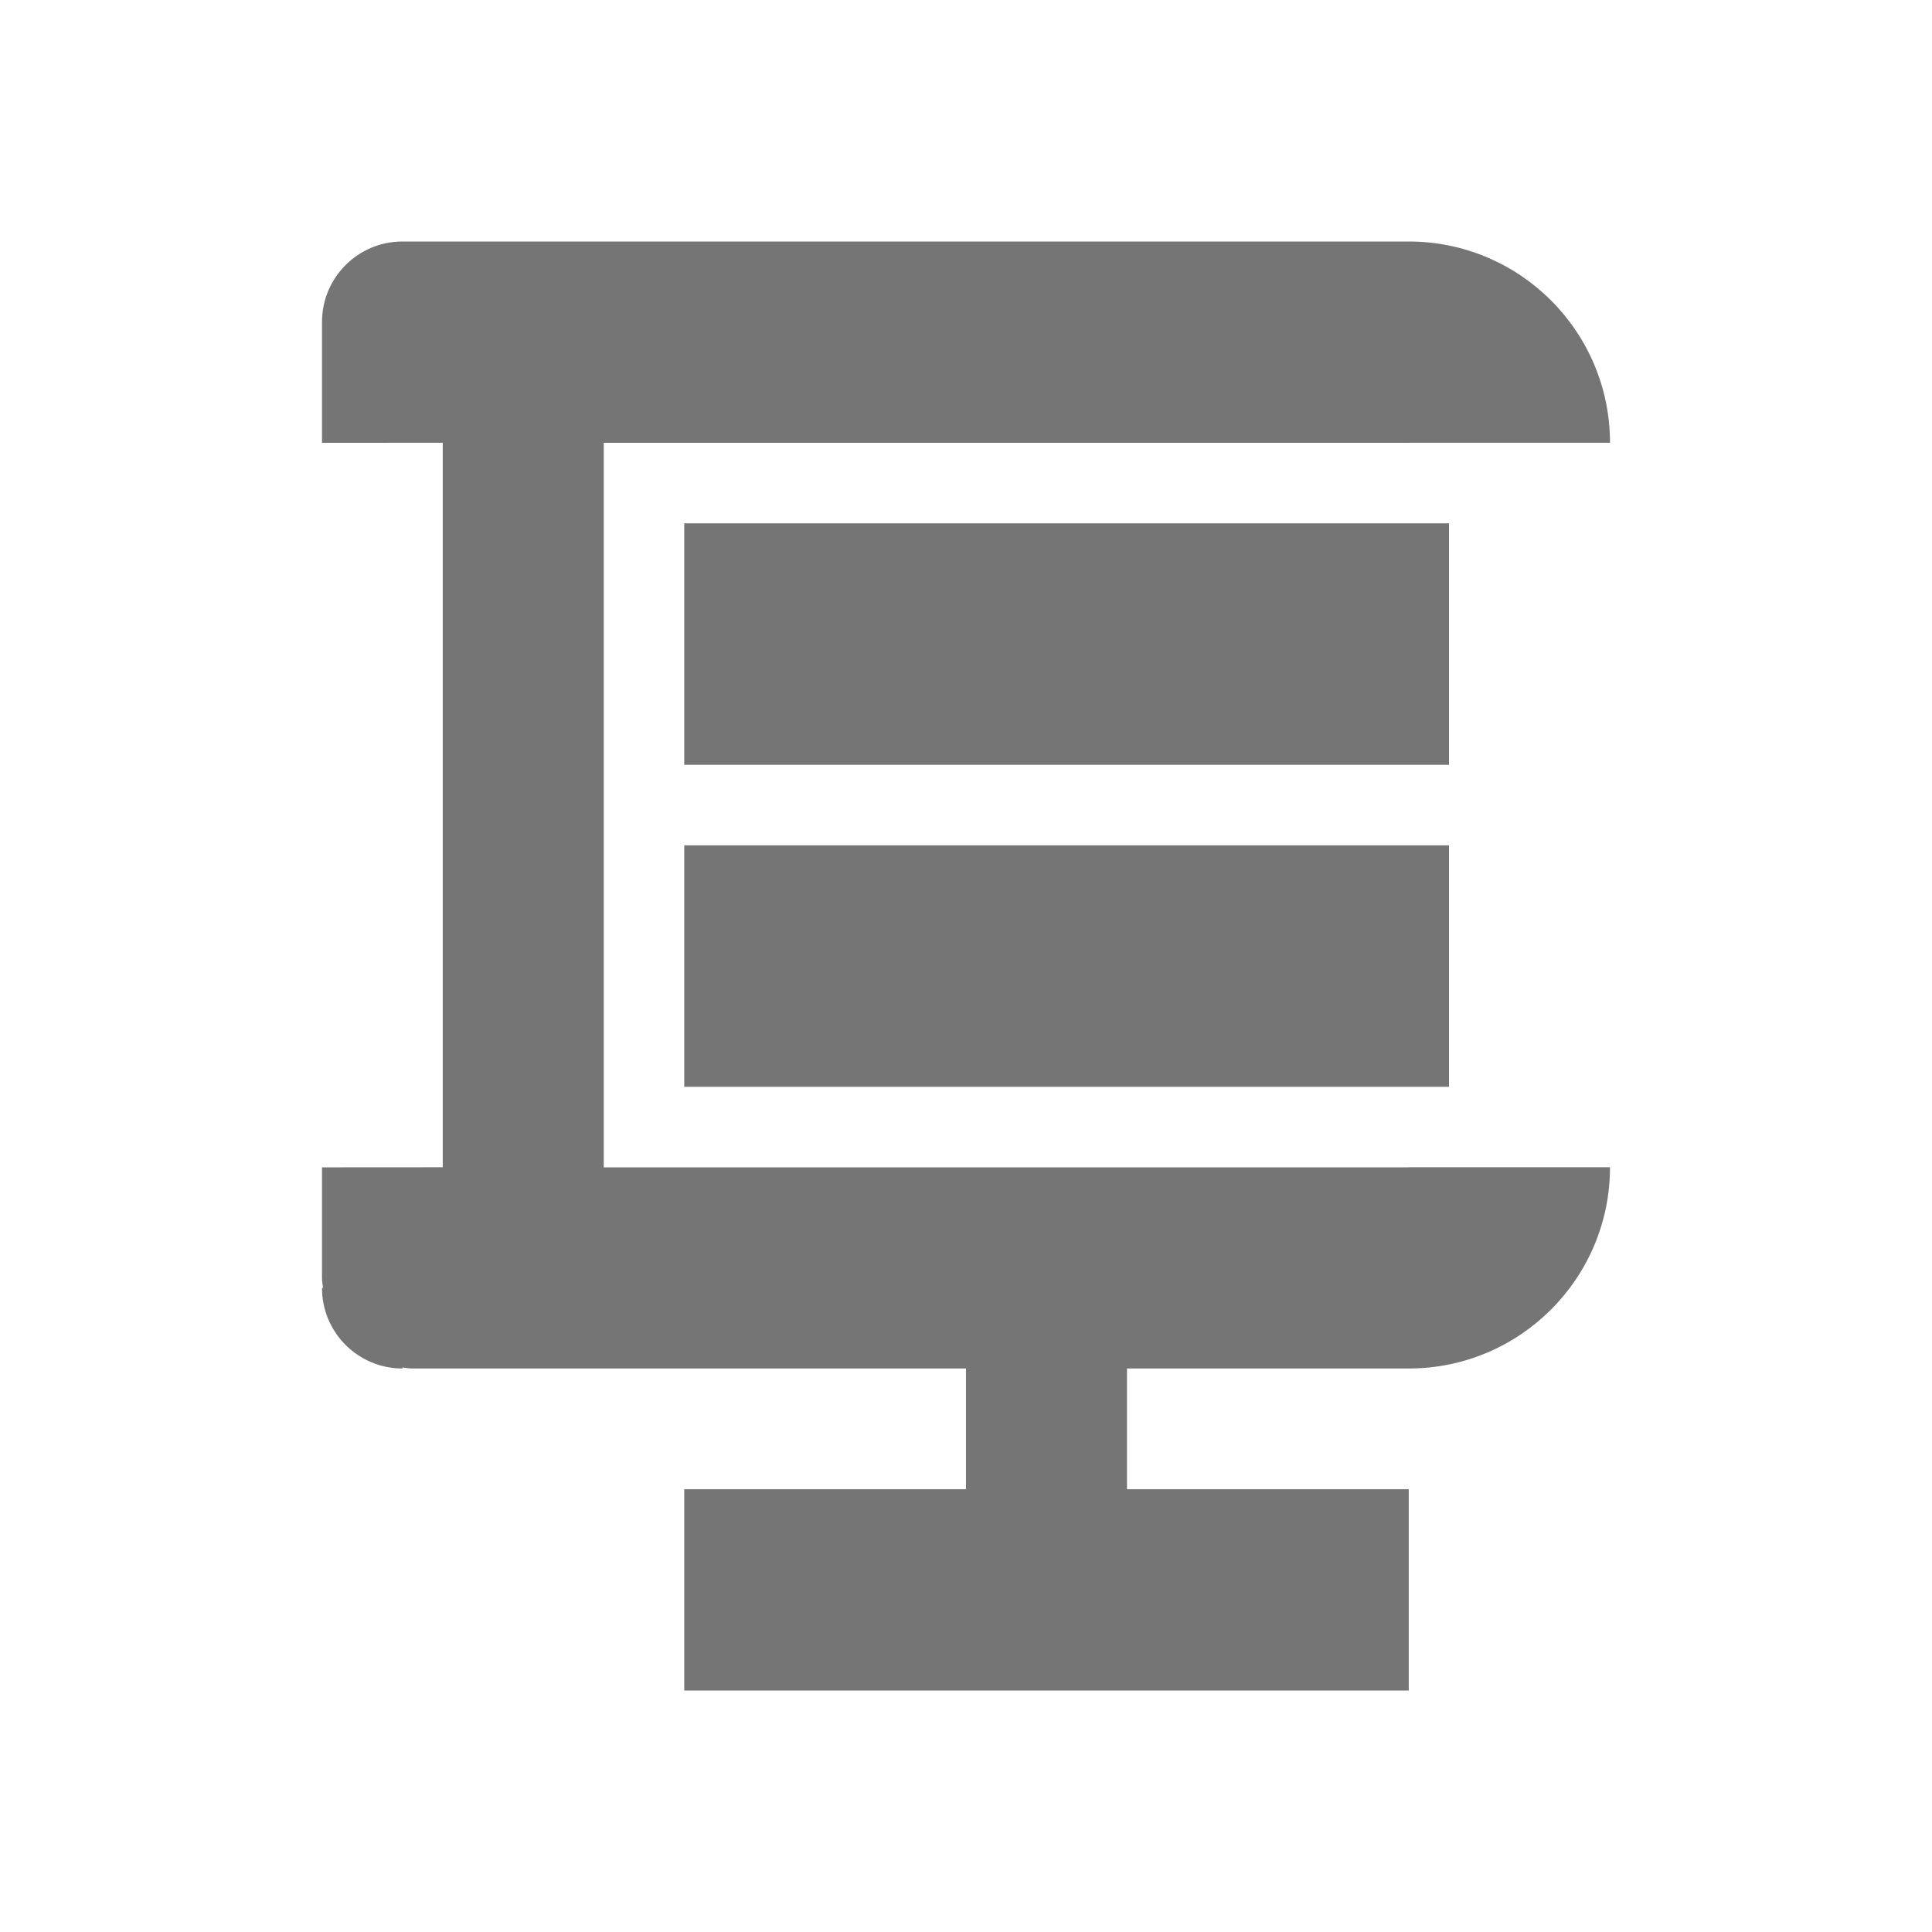
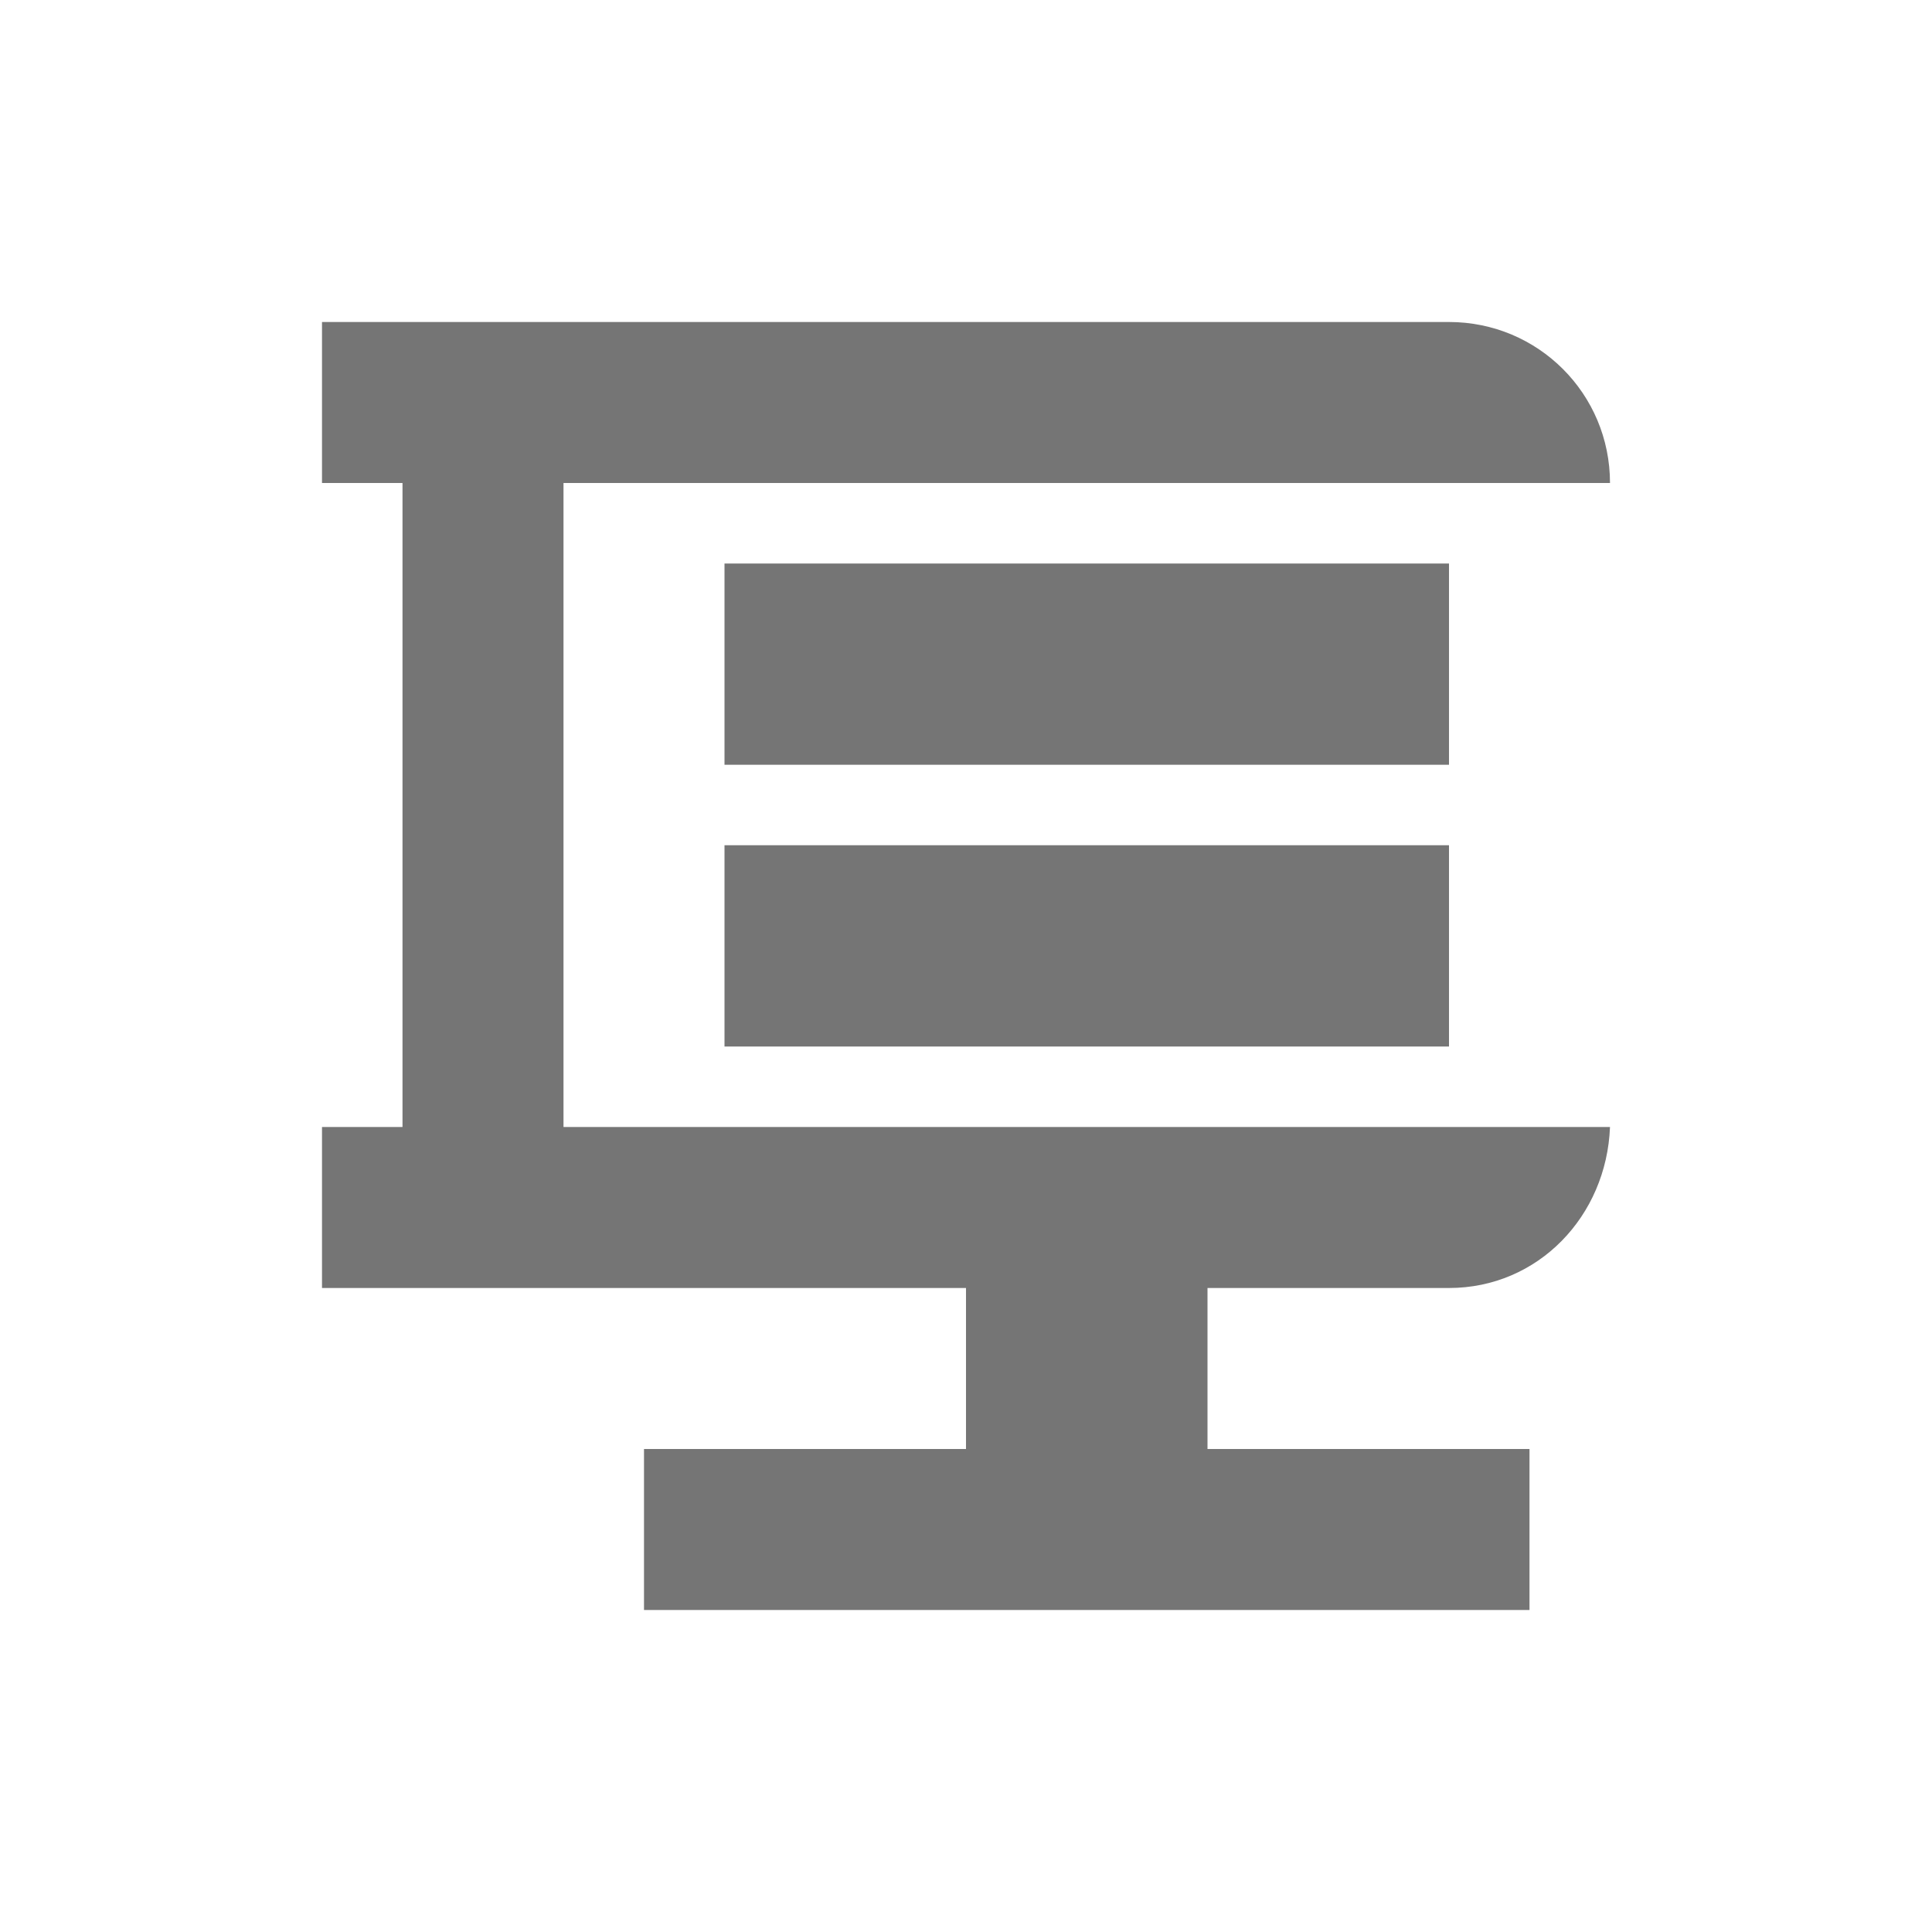
<svg xmlns="http://www.w3.org/2000/svg" width="48" height="48" id="svg4682" version="1.1">
  <defs id="defs4684" />
  <g id="layer1" transform="translate(0,-1004.362)">
-     <path style="color:#000000;display:inline;overflow:visible;visibility:visible;opacity:1;fill:#757575;fill-opacity:1;fill-rule:nonzero;stroke:none;stroke-width:2.25;stroke-linecap:round;stroke-linejoin:round;stroke-miterlimit:3.7;stroke-dasharray:none;stroke-dashoffset:0;stroke-opacity:1;marker:none;enable-background:accumulate" d="M 10,6 C 8.895,6 8,6.895 8,8 v 3.002 L 11,11 v 18 l -3,0.002 V 31.75 c 0,0.086 0.016,0.167 0.025,0.25 H 8 c 0,1.105 0.895,2 2,2 v -0.025 c 0.083,0.009 0.164,0.026 0.25,0.025 H 24 v 3 h -7 v 5 h 18 v -5 h -7 v -3 h 7 c 2.761,0 5,-2.239 5,-5 h -5 v 0.002 H 15 v -18 H 35 V 11 h 5 C 40,8.239 37.761,6 35,6 Z m 7,7.002 v 6 h 19 v -6 z m 0,8 v 6 h 19 v -6 z" transform="translate(0,1004.362)" id="path6832" />
+     <path id="path6529-2" d="m 14,1032.362 0,-16 26,0 c 0,-2.216 -1.784,-4 -4,-4 l -28,0 0,4 2,0 0,16 -2,0 0,4 16,0 0,4 -8,0 0,4 22,0 0,-4 -8,0 0,-4 6,0 c 2.216,0 3.915,-1.786 4,-4 z m 4,-14 0,5 18,0 0,-5 z m 0,7 0,5 18,0 0,-5 z" style="color:#000000;display:inline;overflow:visible;visibility:visible;opacity:1;fill:#757575;fill-opacity:1;fill-rule:nonzero;stroke:none;stroke-width:1;stroke-linecap:round;stroke-linejoin:round;stroke-miterlimit:3.7;stroke-dasharray:none;stroke-dashoffset:0;stroke-opacity:1;marker:none;enable-background:accumulate" />
  </g>
</svg>
